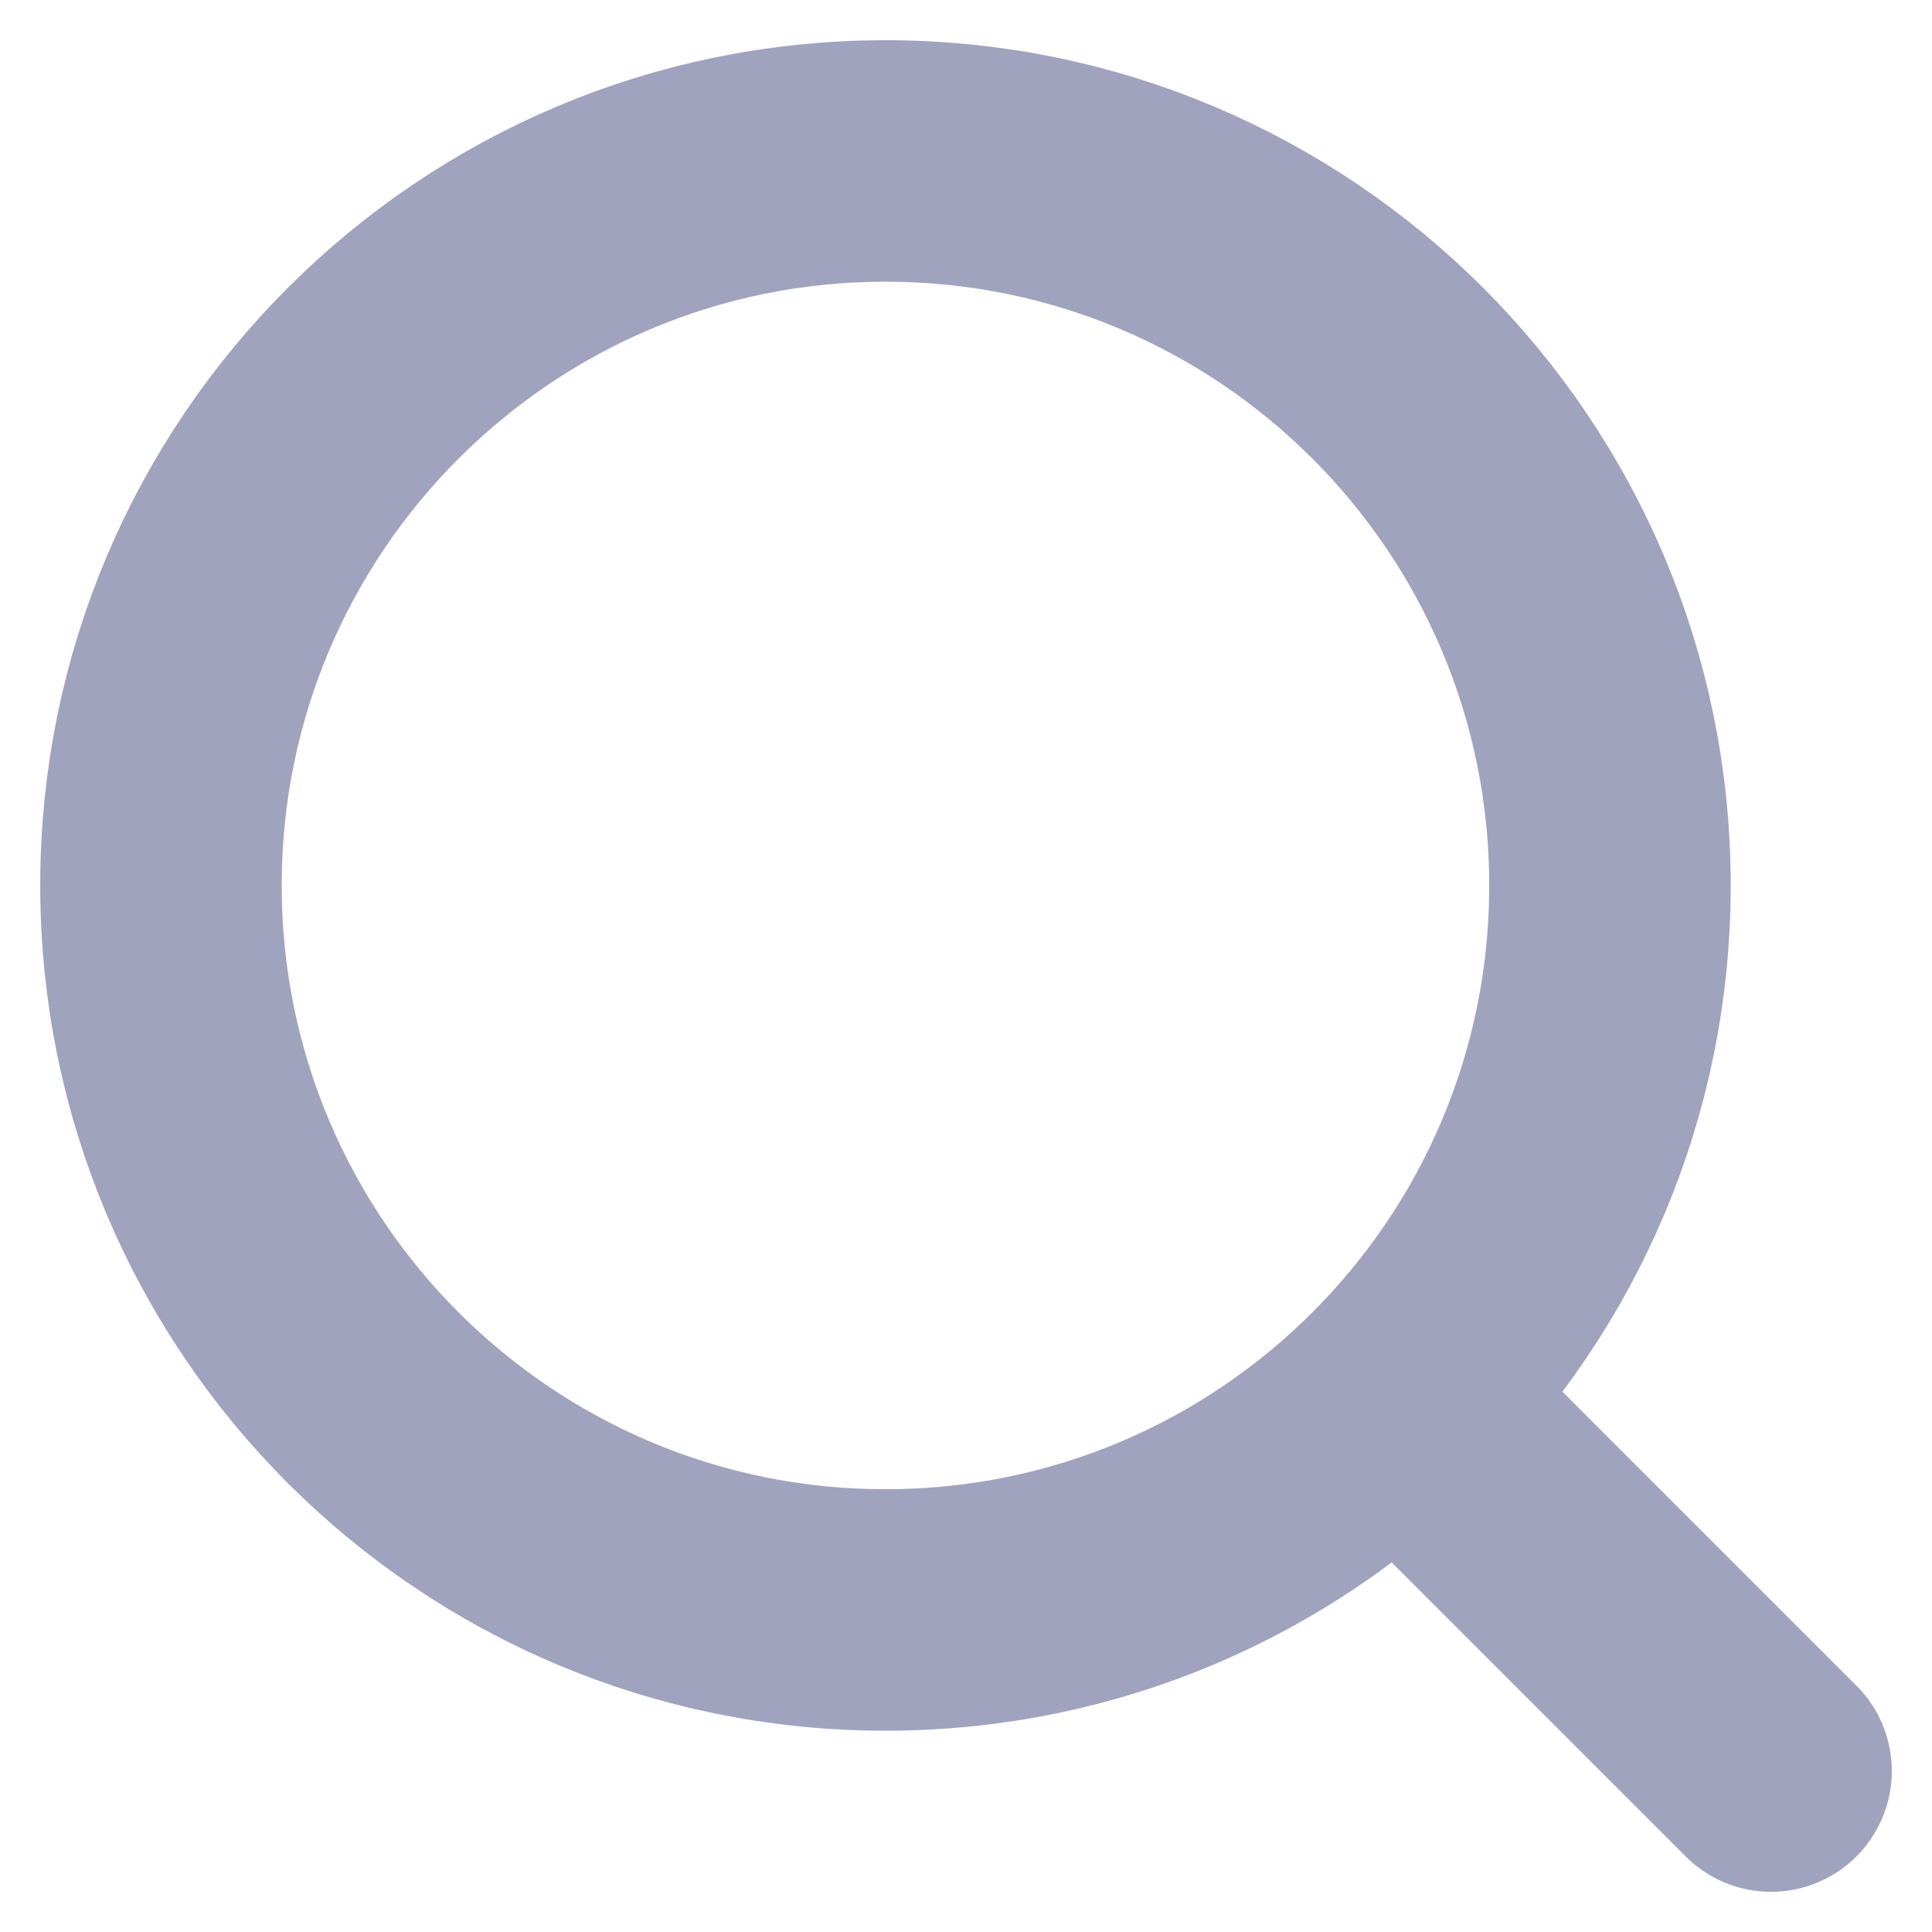
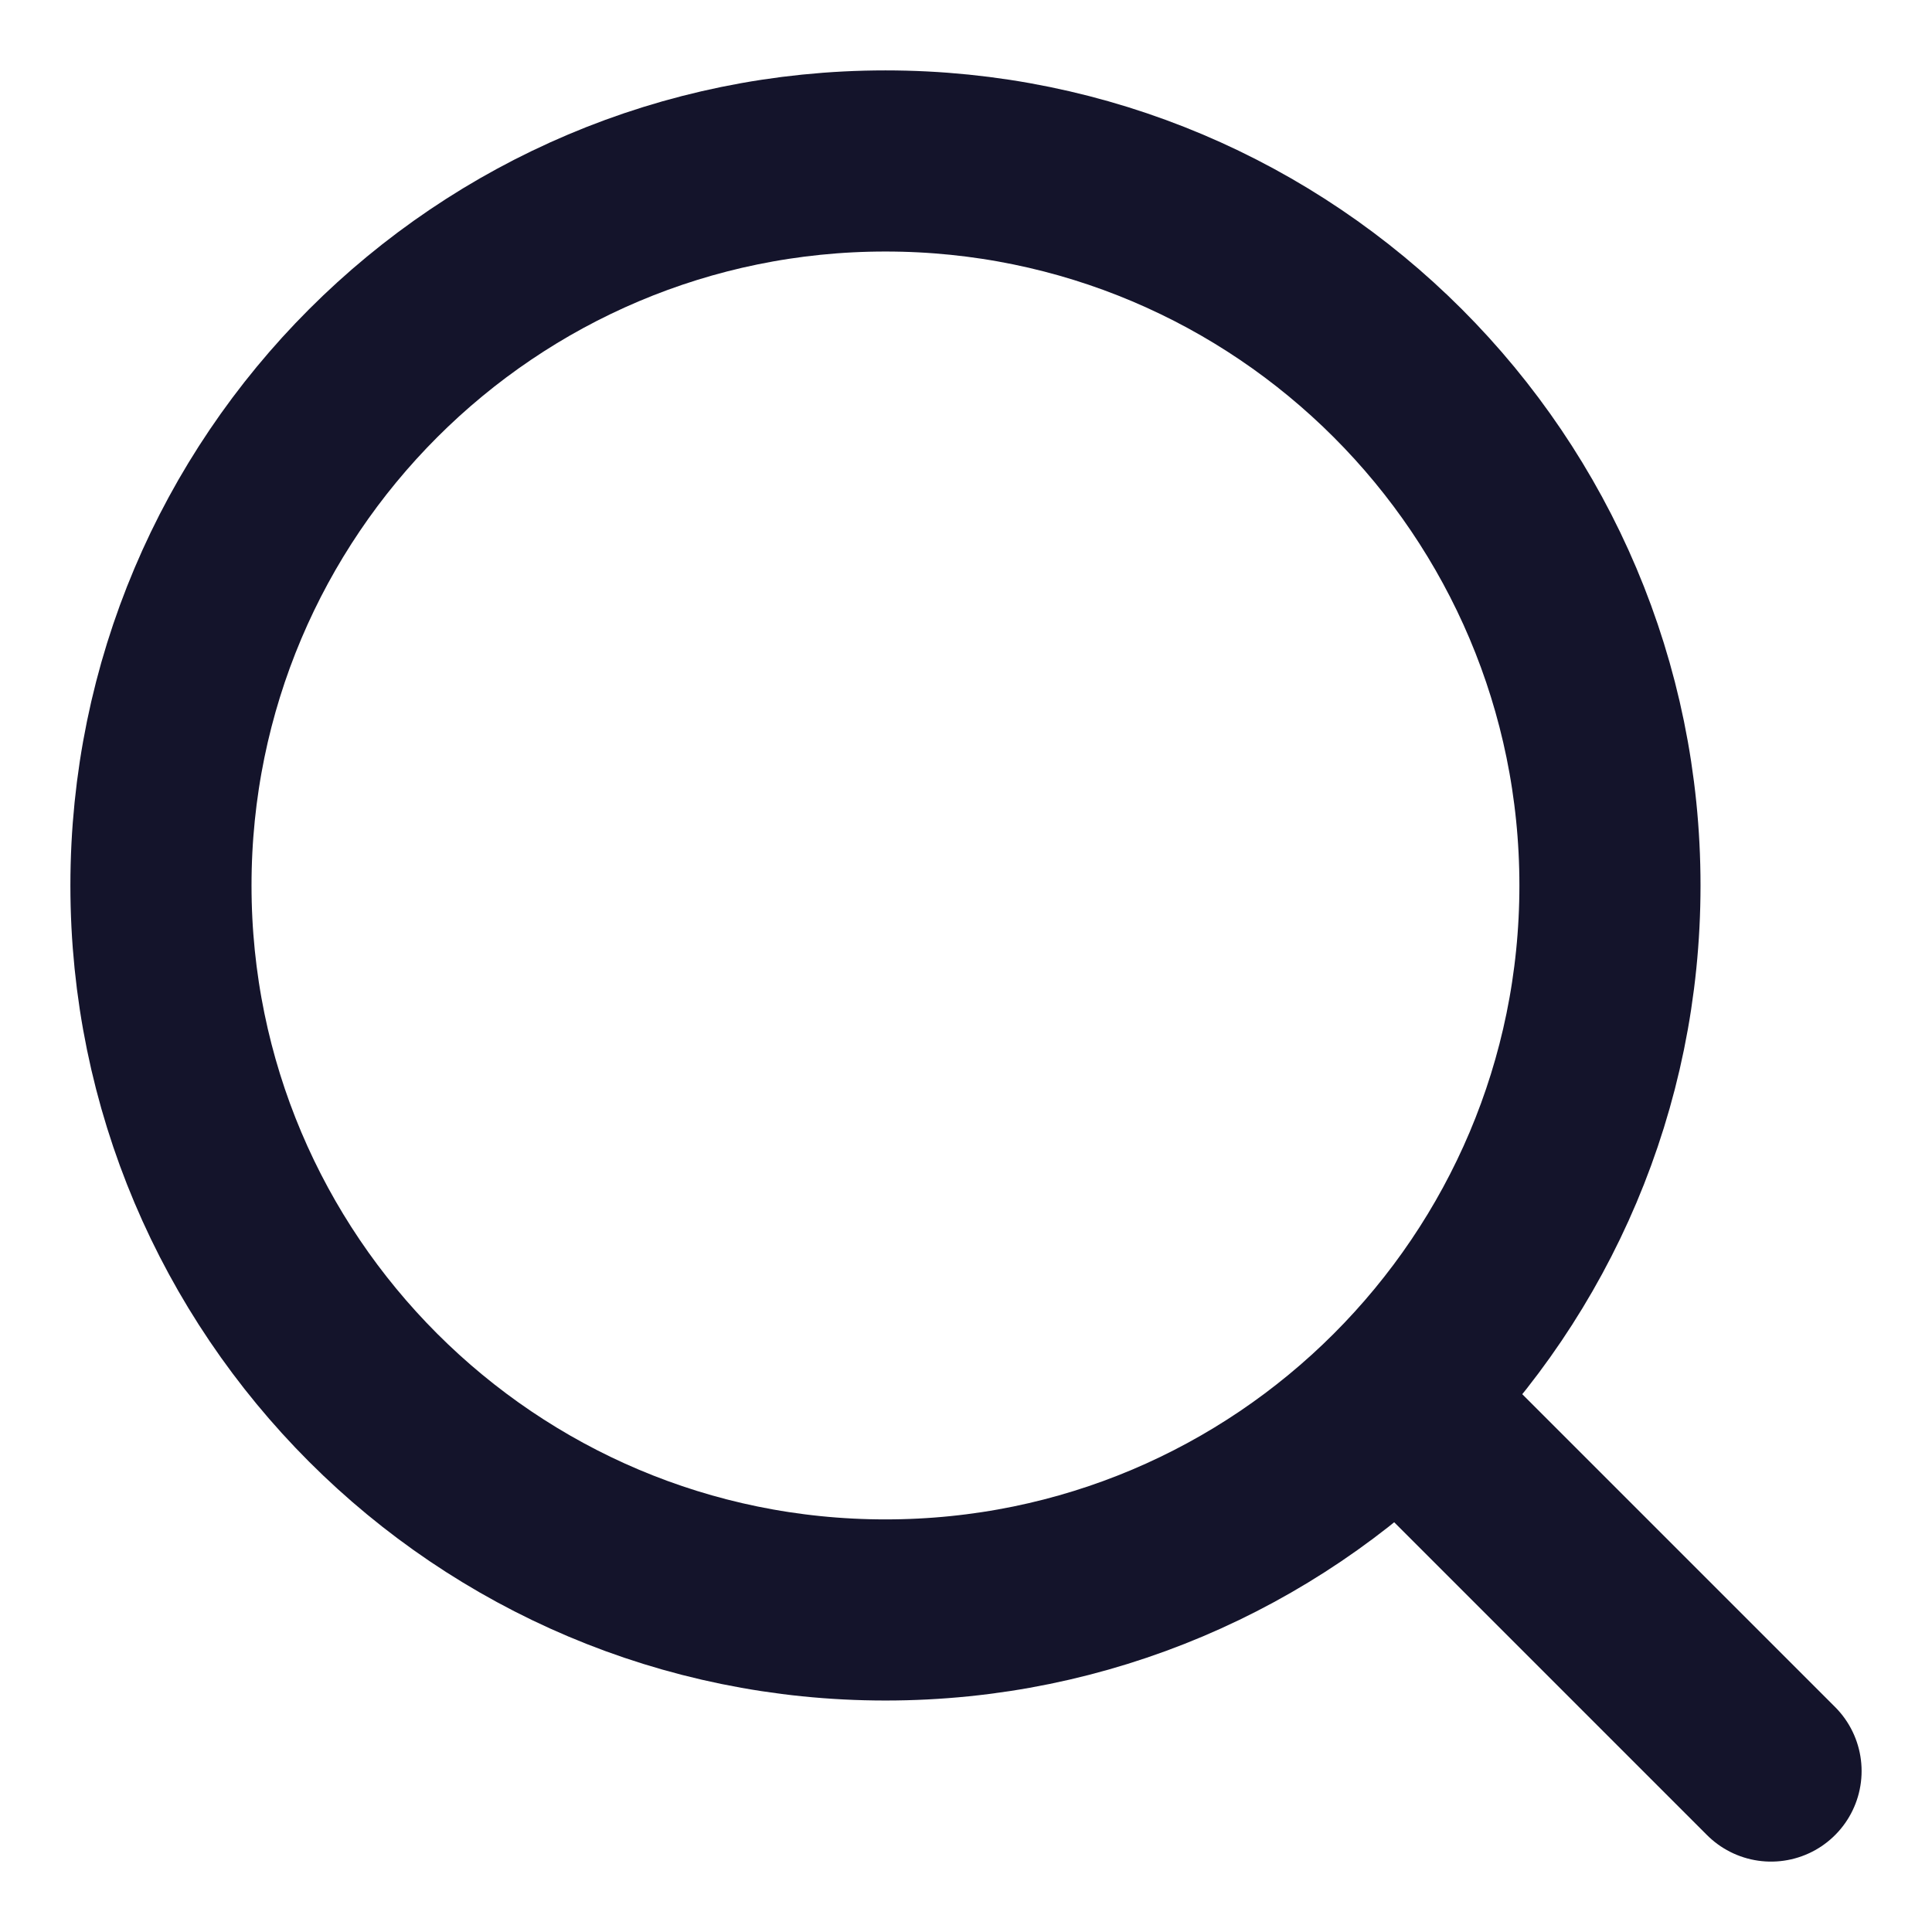
<svg xmlns="http://www.w3.org/2000/svg" width="16" height="16" viewBox="0 0 16 16" fill="none">
-   <path d="M7.333 13.333C10.647 13.333 13.333 10.647 13.333 7.333C13.333 4.02 10.647 1.333 7.333 1.333C4.02 1.333 1.333 4.02 1.333 7.333C1.333 10.647 4.02 13.333 7.333 13.333Z" stroke="#A0A3BD" stroke-width="2" stroke-linecap="round" stroke-linejoin="round" />
-   <path d="M14.667 14.667L12 12" stroke="#A0A3BD" stroke-width="2" stroke-linecap="round" stroke-linejoin="round" />
+   <path d="M7.333 13.333C10.647 13.333 13.333 10.647 13.333 7.333C13.333 4.02 10.647 1.333 7.333 1.333C4.02 1.333 1.333 4.02 1.333 7.333C1.333 10.647 4.02 13.333 7.333 13.333Z" stroke="#14142B" stroke-width="1.5" stroke-linecap="round" stroke-linejoin="round" />
+   <path d="M14.667 14.667L12 12" stroke="#14142B" stroke-width="1.5" stroke-linecap="round" stroke-linejoin="round" />
</svg>
